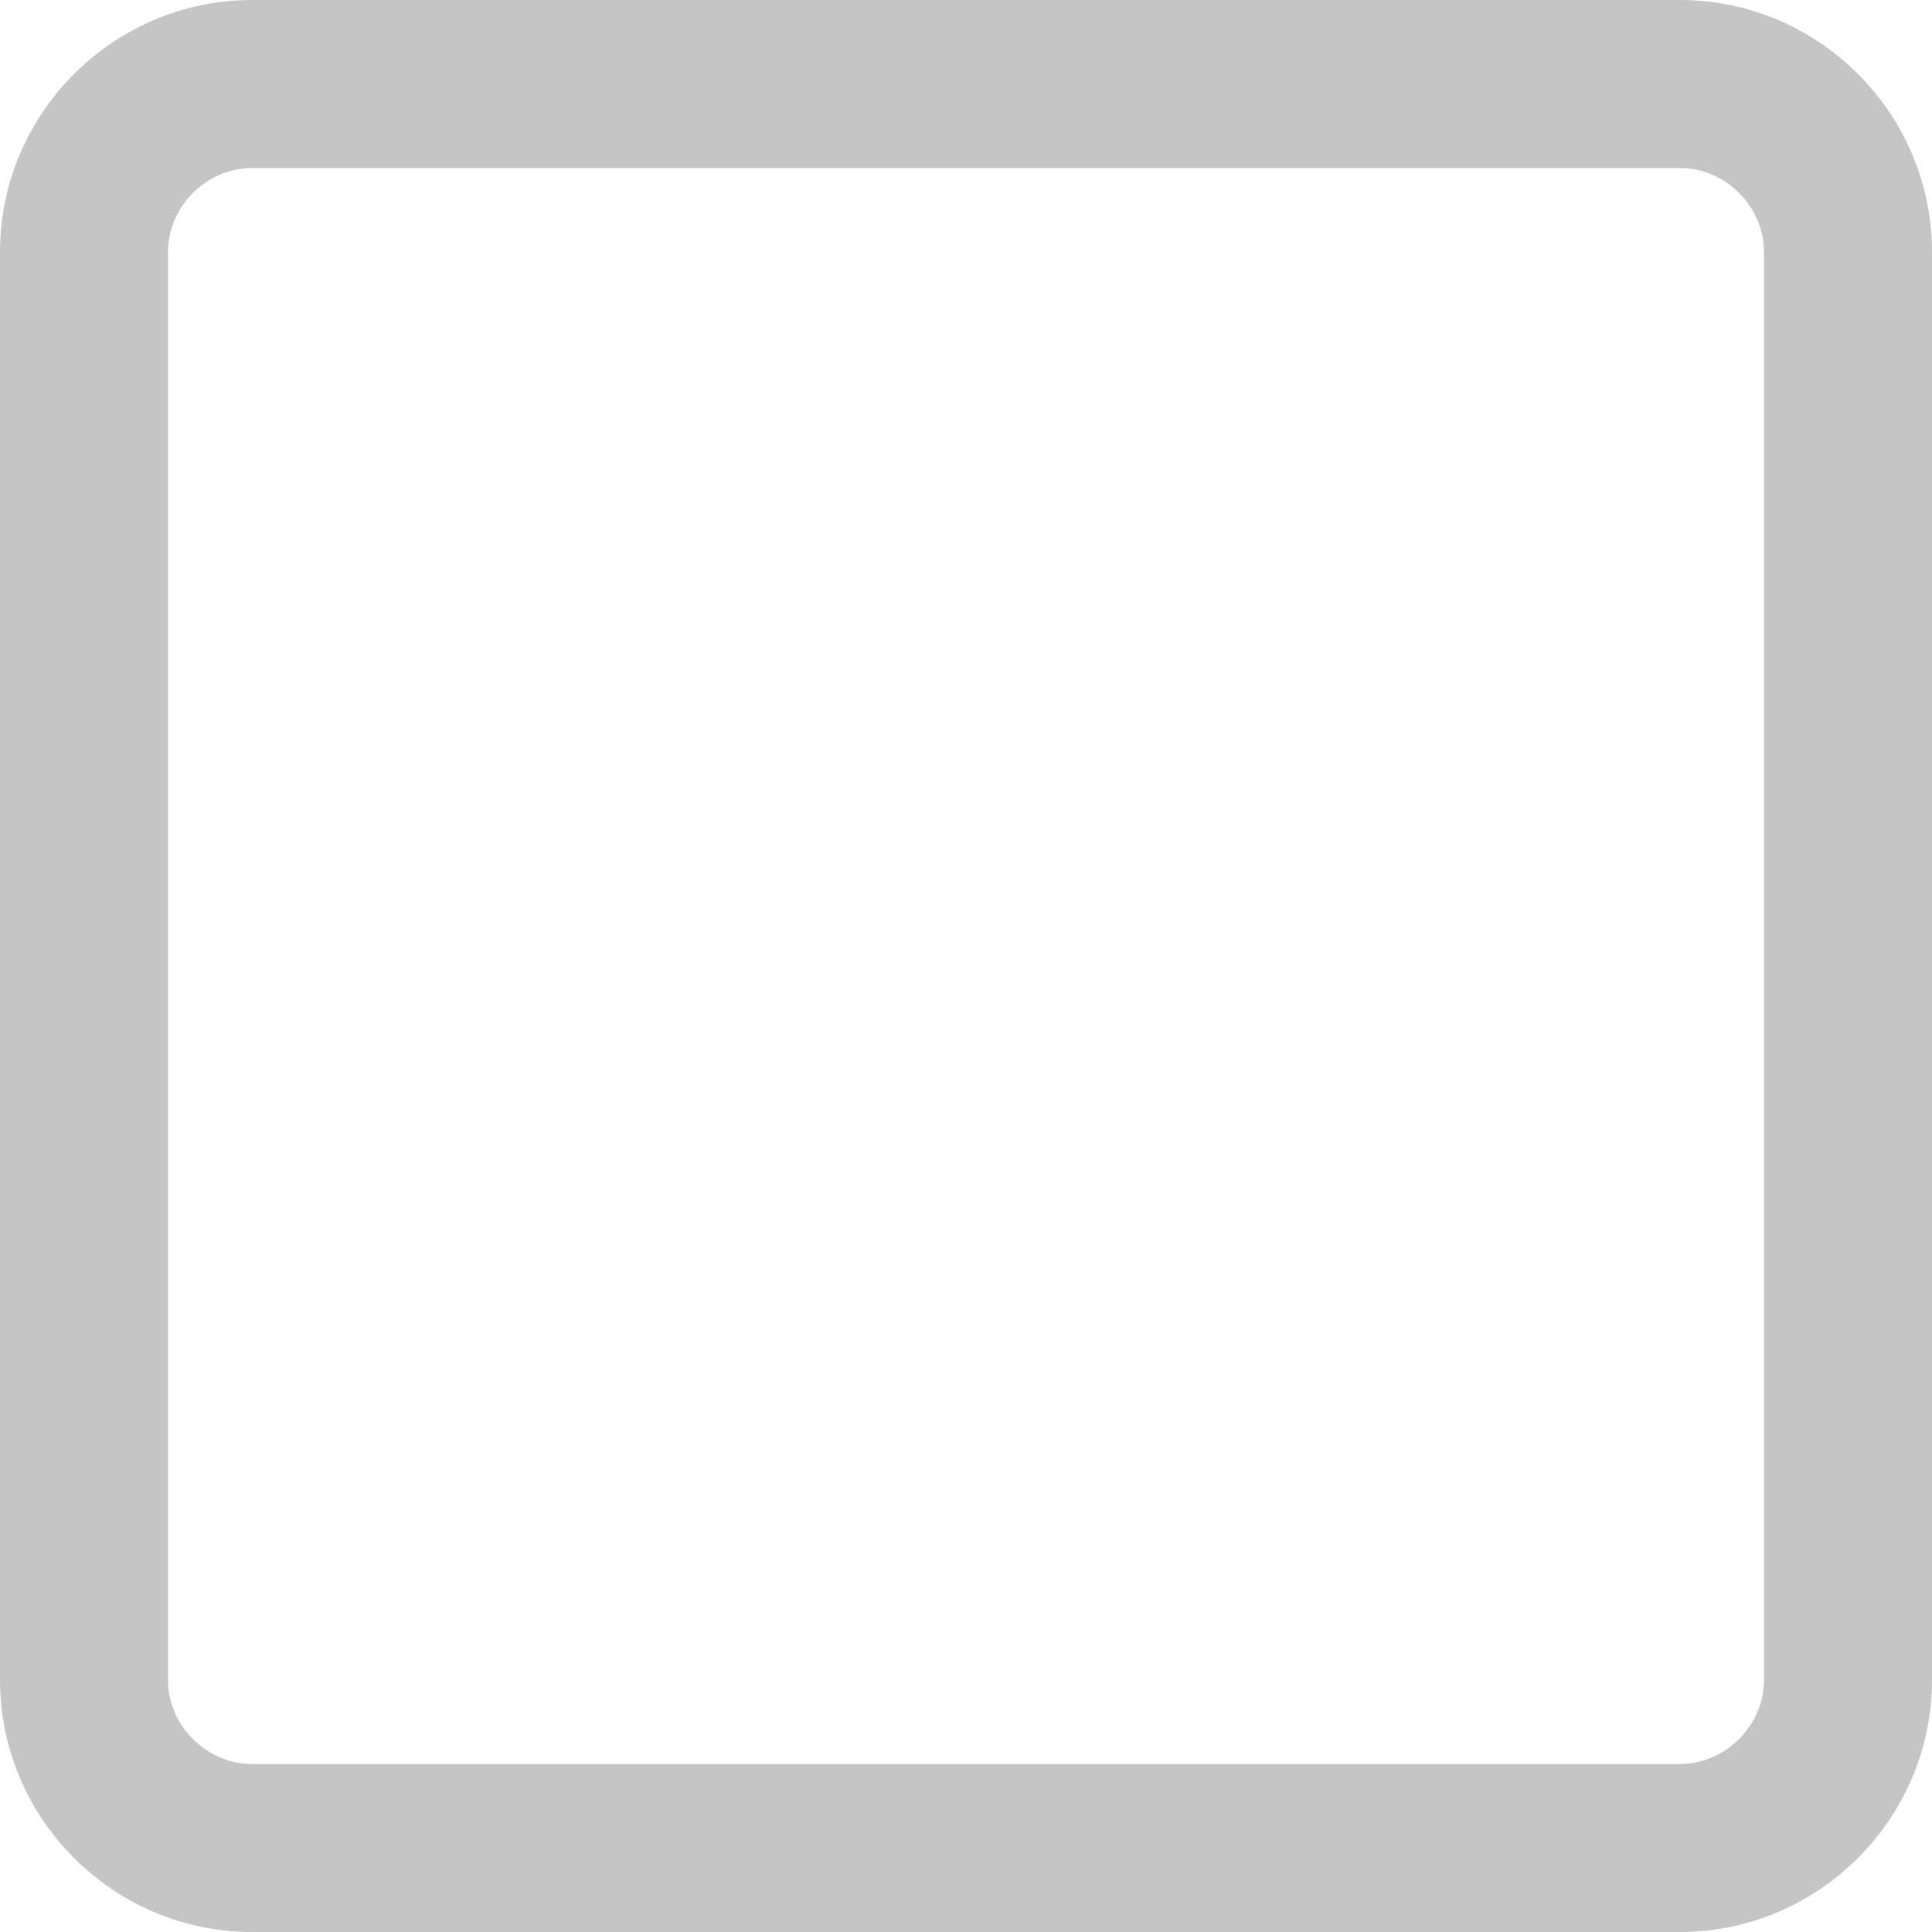
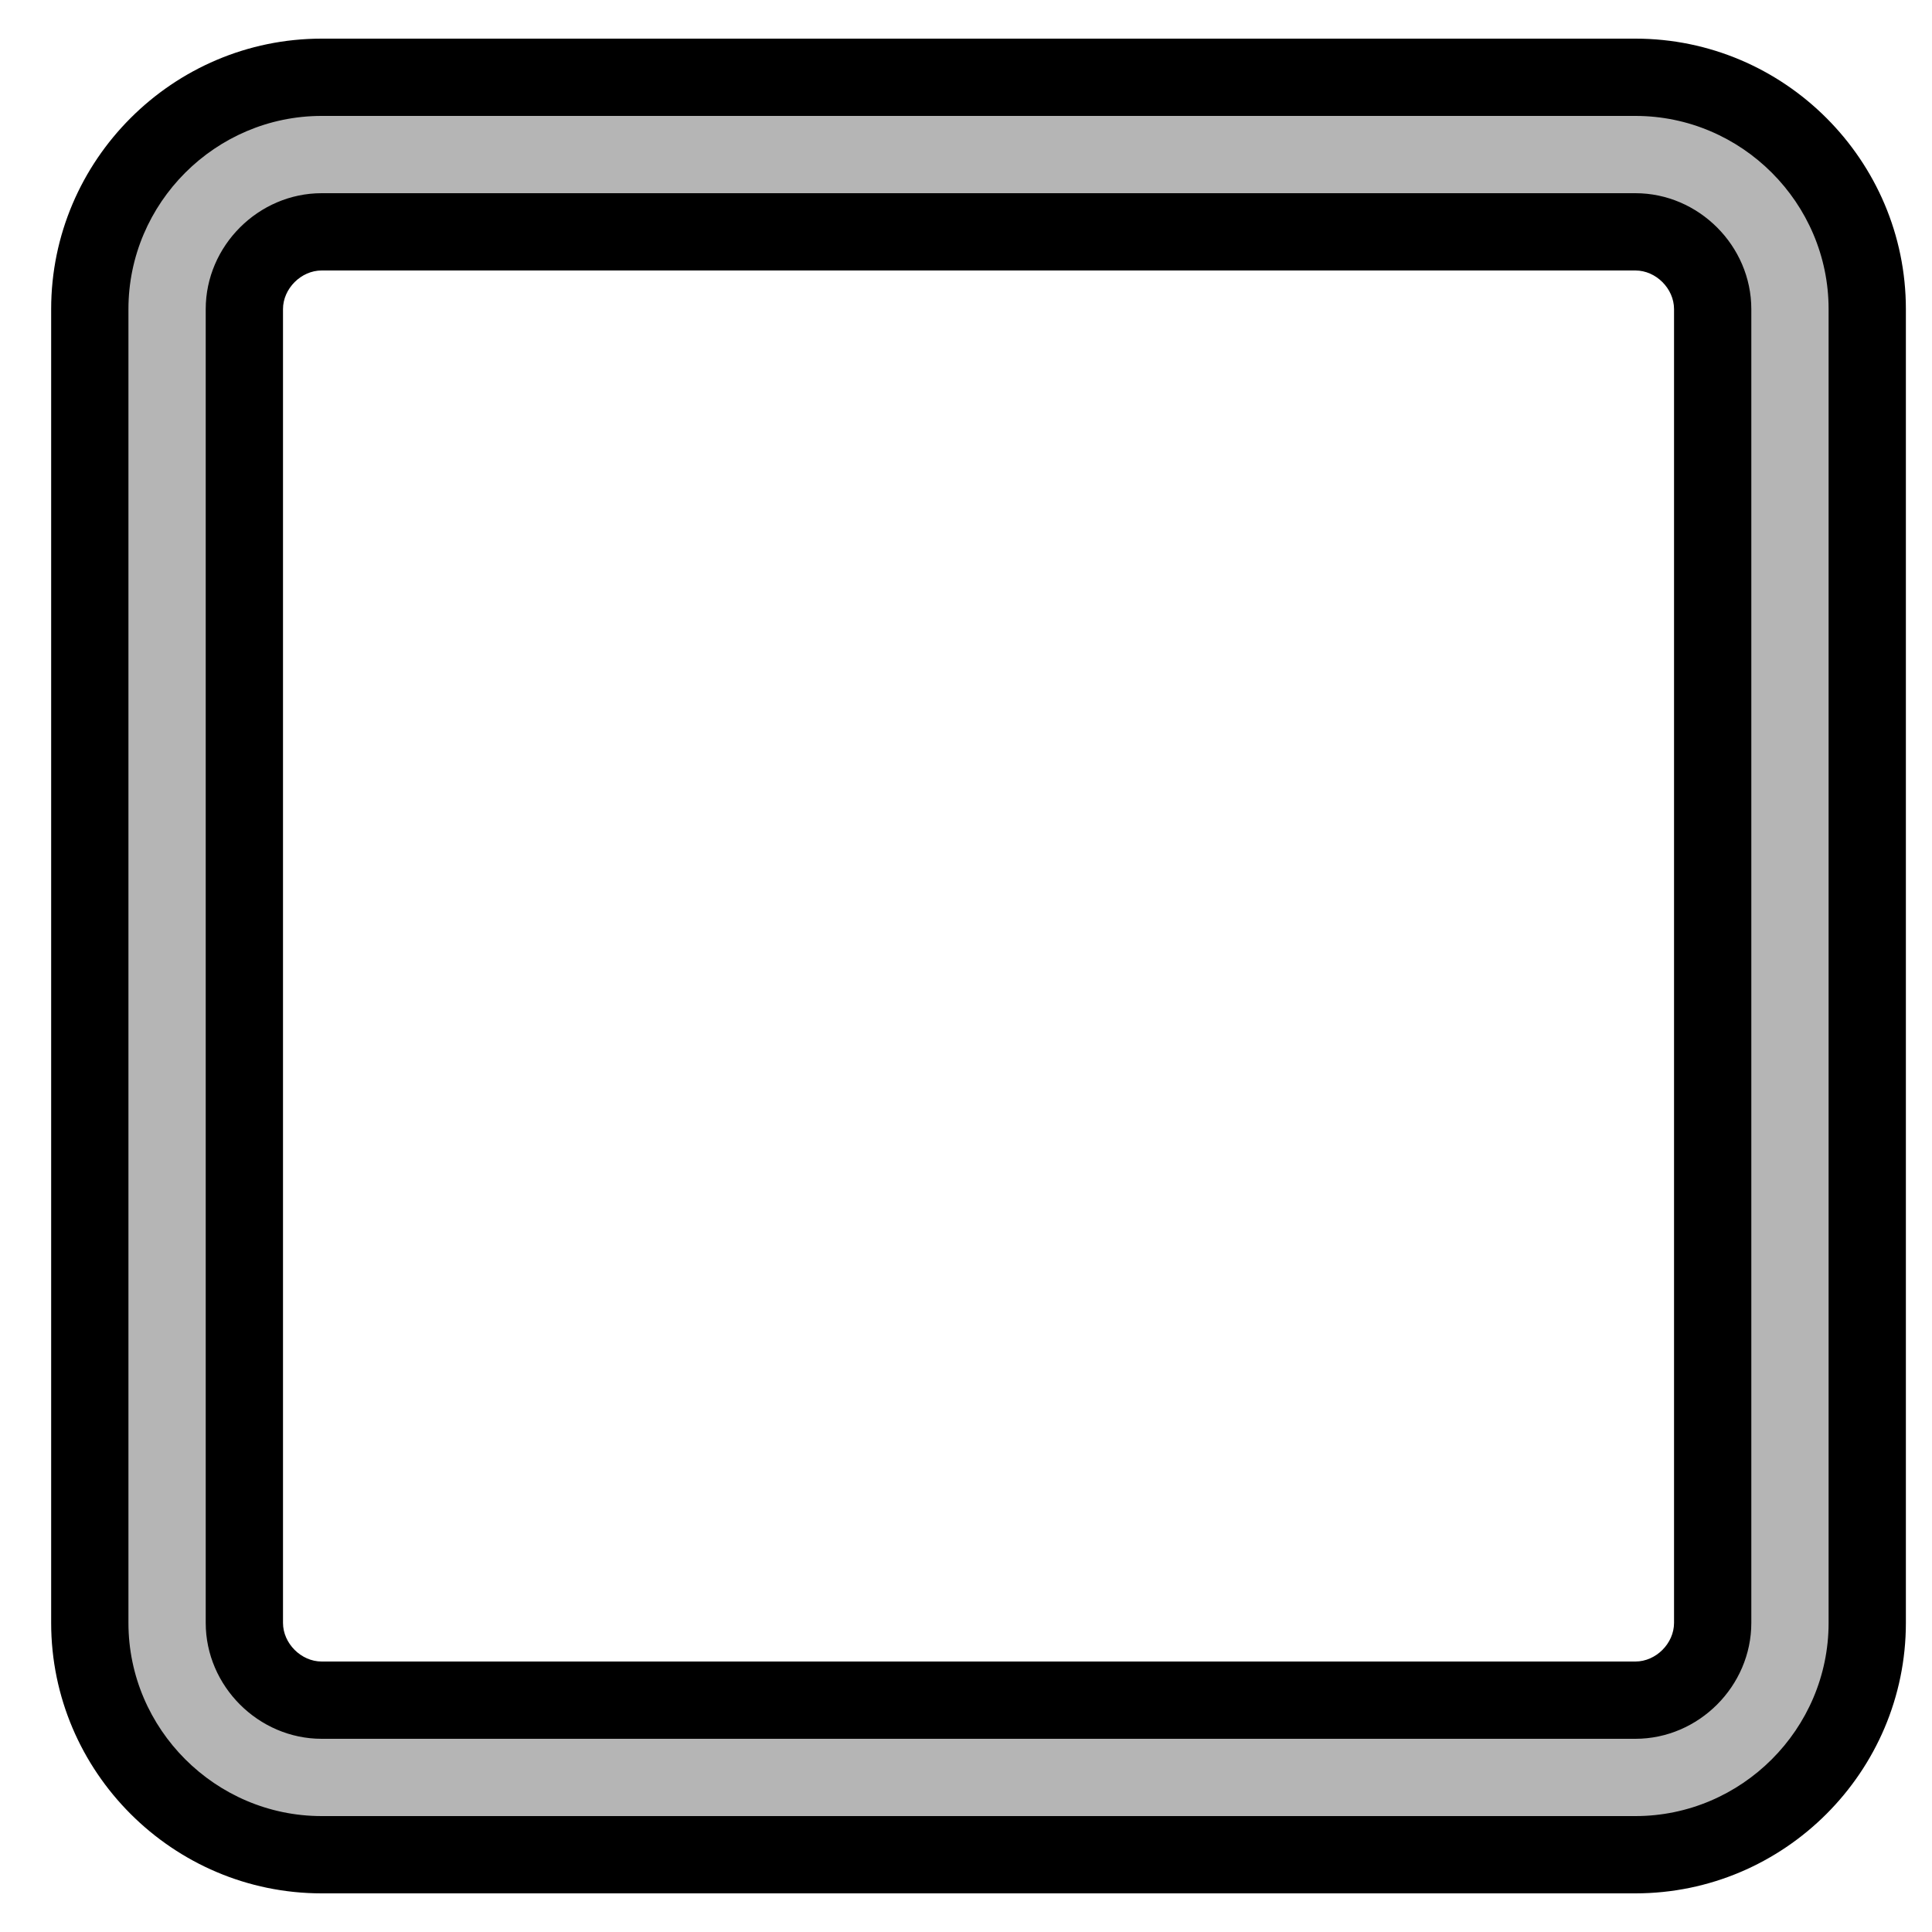
- <svg xmlns="http://www.w3.org/2000/svg" width="23" height="23" fill="none">
-   <path fill-rule="evenodd" clip-rule="evenodd" d="M3 0h17c1.65 0 3 1.35 3 3v17c0 1.65-1.35 3-3 3H3c-1.65 0-3-1.35-3-3V3c0-1.65 1.35-3 3-3Zm18 3c0-.542-.458-1-1-1H3c-.542 0-1 .458-1 1v17c0 .542.458 1 1 1h17c.542 0 1-.458 1-1V3Z" fill="#C5C5C5" />
+ <svg xmlns="http://www.w3.org/2000/svg" width="25" height="25" viewBox="0 0 25 25" fill="none">
+   <path fill-rule="evenodd" clip-rule="evenodd" d="M4.162 1H21.162C22.812 1 24.162 2.35 24.162 4V21C24.162 22.65 22.812 24 21.162 24H4.162C2.512 24 1.162 22.65 1.162 21V4C1.162 2.35 2.512 1 4.162 1ZM22.162 4C22.162 3.458 21.704 3 21.162 3H4.162C3.62 3 3.162 3.458 3.162 4V21C3.162 21.542 3.62 22 4.162 22H21.162C21.704 22 22.162 21.542 22.162 21V4Z" fill="#B5B5B5" />
+   <path d="M21.162 0.5H4.162V1.5H21.162V0.5ZM24.662 4C24.662 2.074 23.089 0.5 21.162 0.5V1.5C22.536 1.5 23.662 2.626 23.662 4H24.662ZM24.662 21V4H23.662V21H24.662ZM21.162 24.5C23.089 24.5 24.662 22.926 24.662 21H23.662C23.662 22.374 22.536 23.5 21.162 23.5V24.5ZM4.162 24.5H21.162V23.5H4.162V24.5ZM0.662 21C0.662 22.926 2.236 24.5 4.162 24.5V23.5C2.789 23.5 1.662 22.374 1.662 21H0.662ZM0.662 4V21H1.662V4H0.662ZM4.162 0.5C2.236 0.5 0.662 2.074 0.662 4H1.662C1.662 2.626 2.789 1.5 4.162 1.5V0.5ZM21.162 3.5C21.428 3.5 21.662 3.734 21.662 4H22.662C22.662 3.182 21.981 2.5 21.162 2.5V3.5ZM4.162 3.5H21.162V2.5H4.162V3.5ZM3.662 4C3.662 3.734 3.897 3.5 4.162 3.5V2.5C3.344 2.5 2.662 3.182 2.662 4H3.662ZM3.662 21V4H2.662V21H3.662ZM4.162 21.5C3.897 21.5 3.662 21.266 3.662 21H2.662C2.662 21.818 3.344 22.5 4.162 22.5V21.5ZM21.162 21.5H4.162V22.5H21.162V21.5ZM21.662 21C21.662 21.266 21.428 21.5 21.162 21.5V22.5C21.981 22.5 22.662 21.818 22.662 21H21.662ZM21.662 4V21H22.662V4H21.662Z" fill="black" />
</svg>
